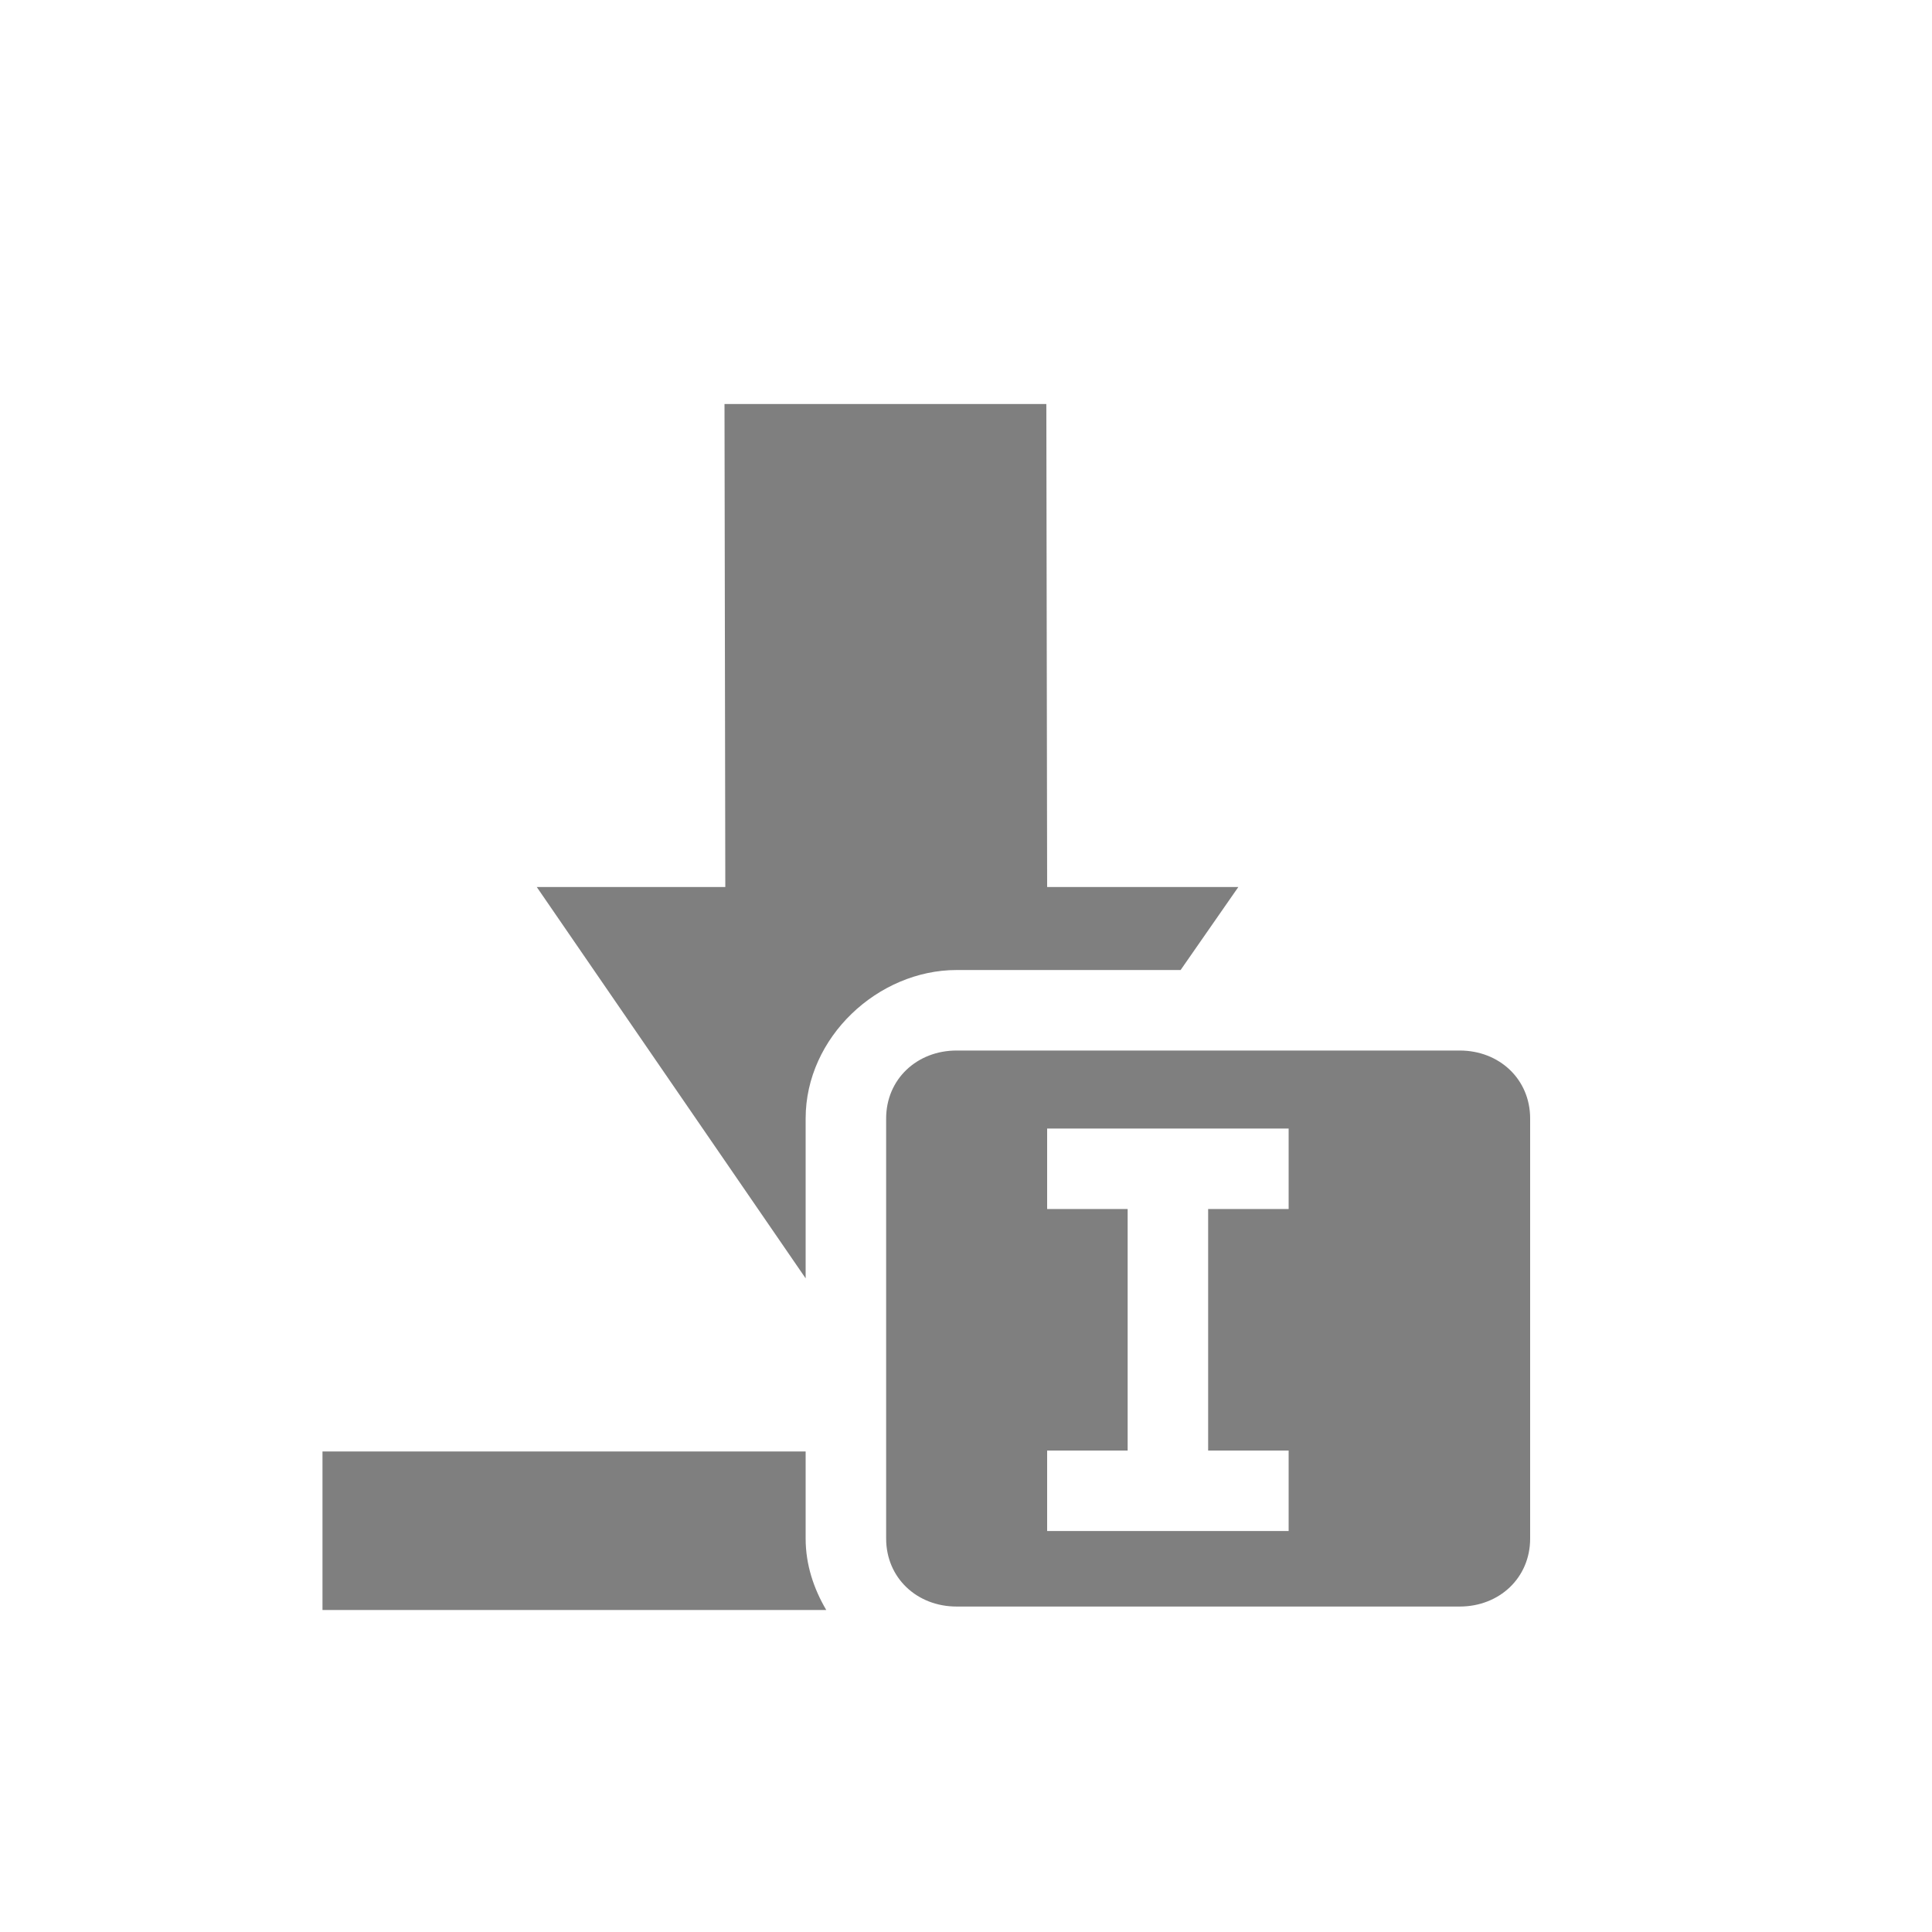
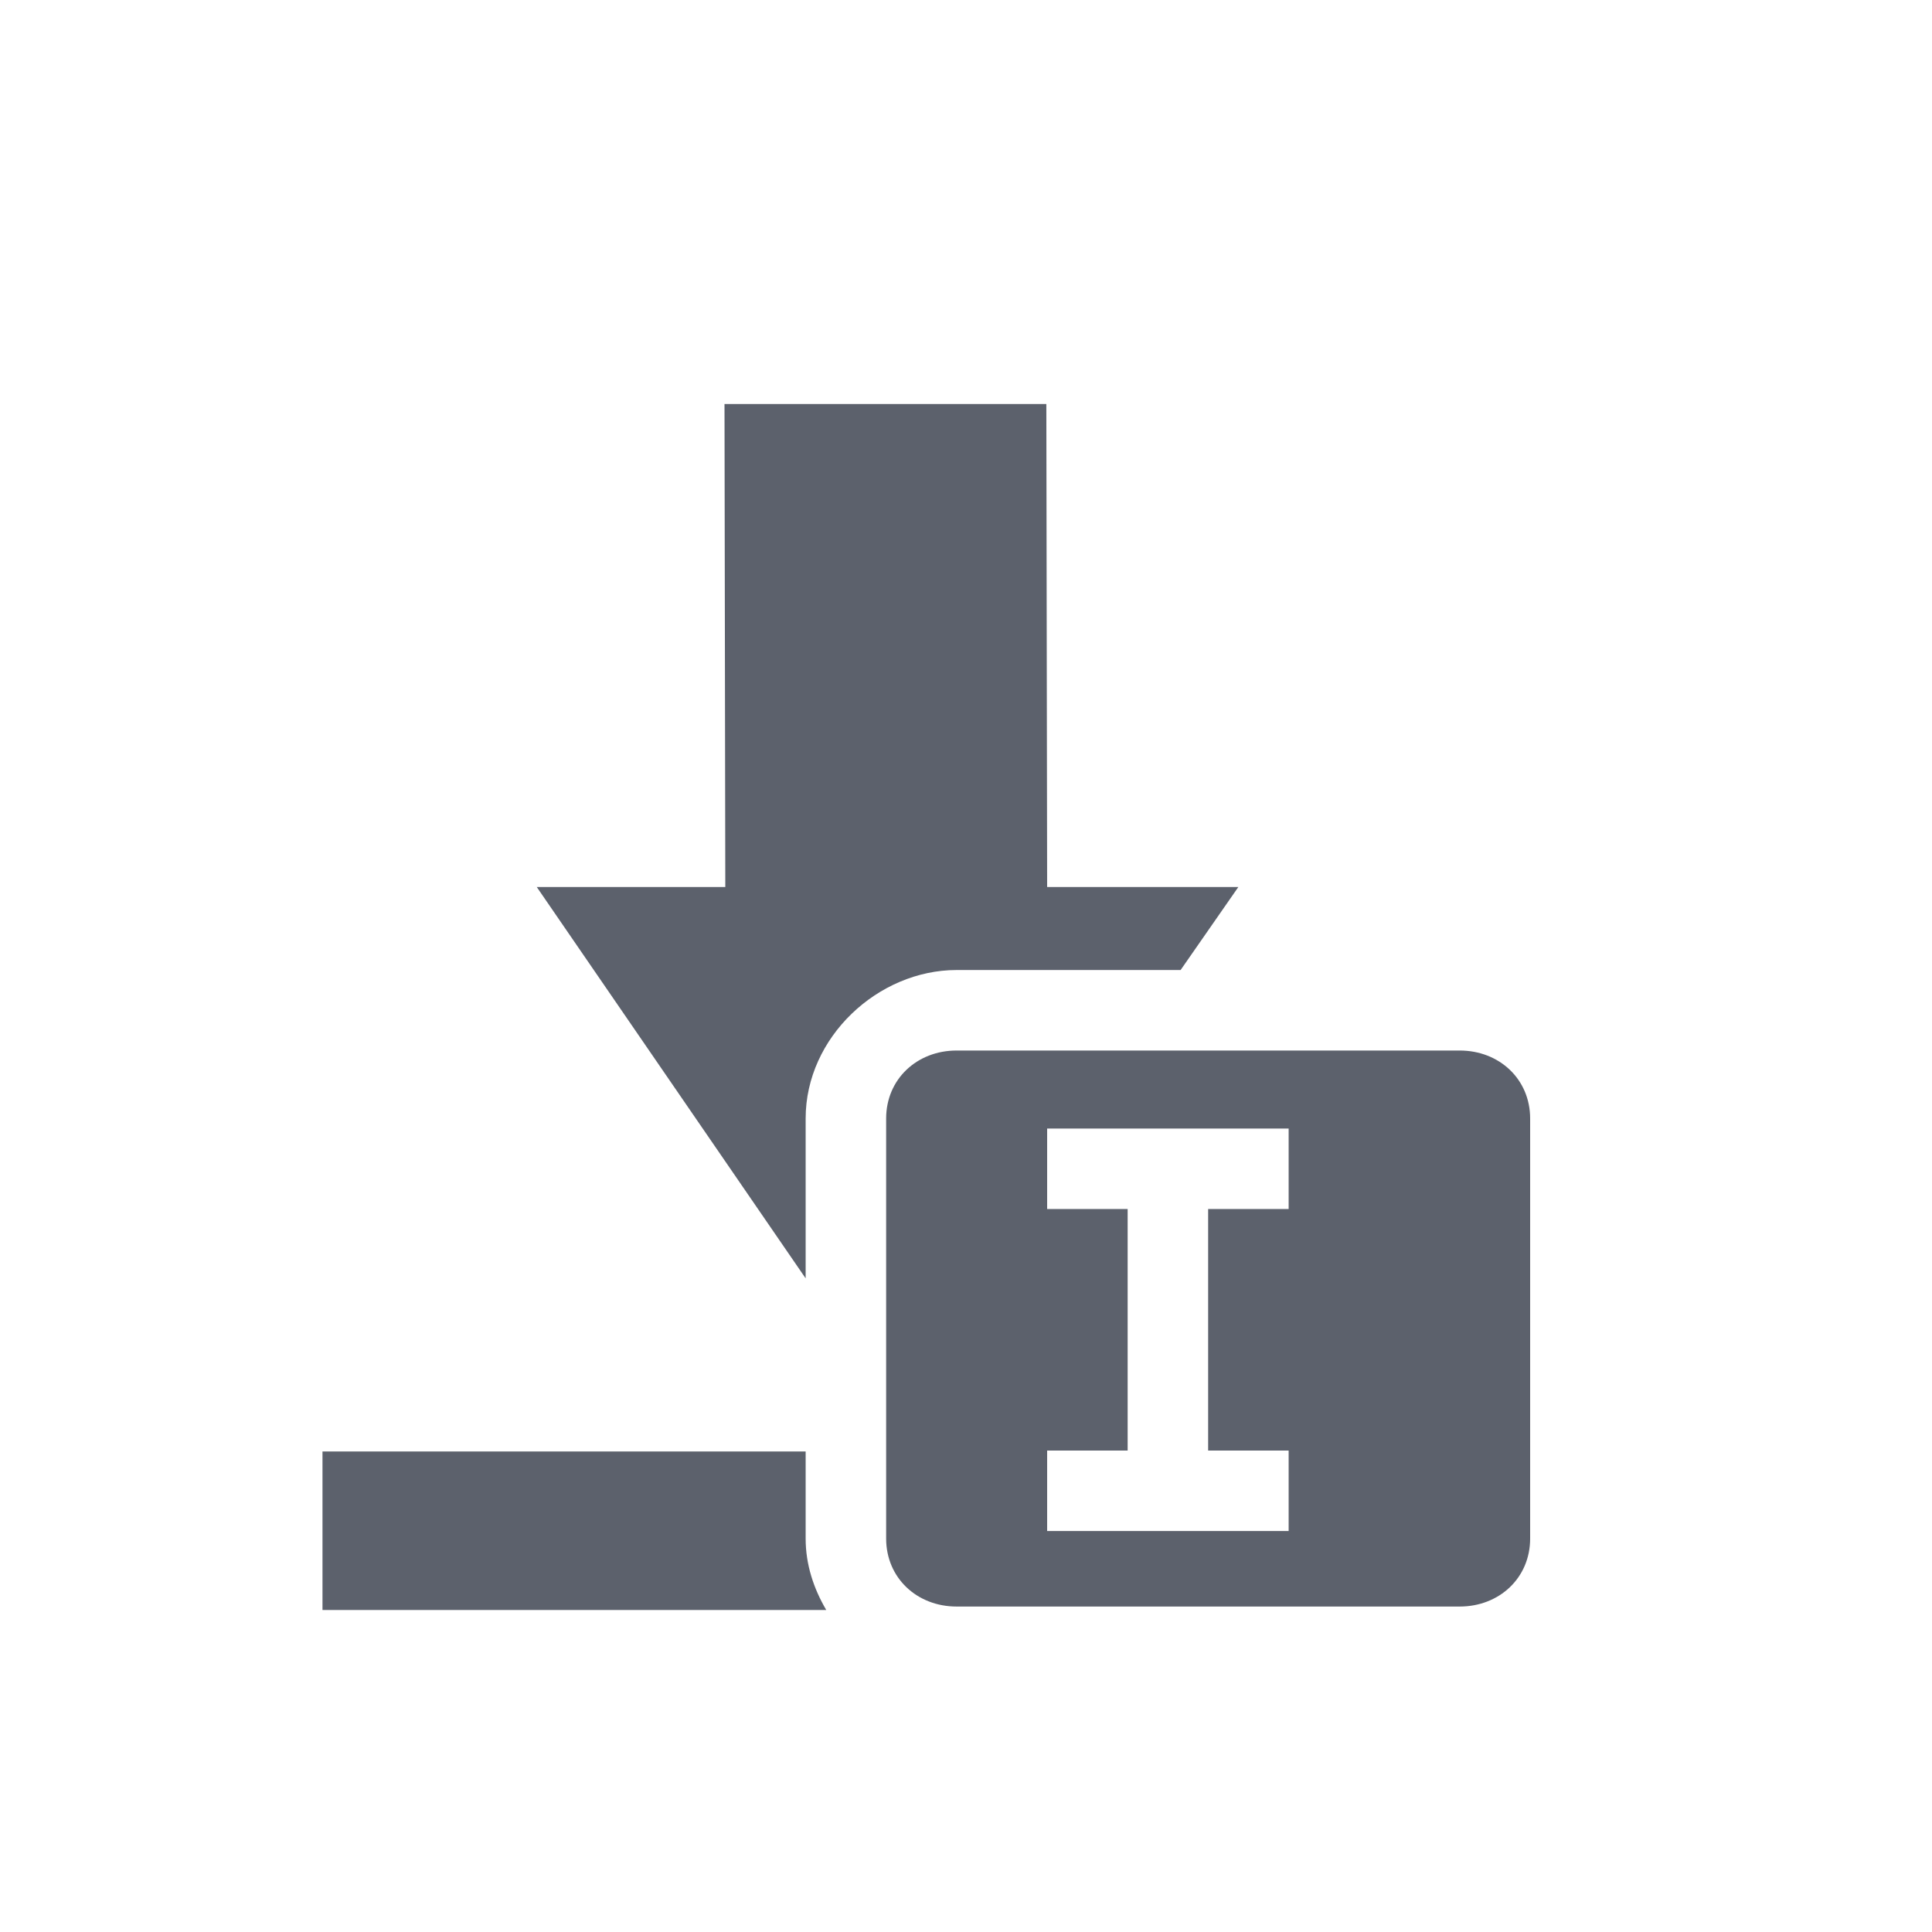
<svg xmlns="http://www.w3.org/2000/svg" id="svg7384" style="enable-background:new" height="24" width="24" version="1.1">
-   <g id="layer12" transform="translate(-325 80.019)">
-     <path id="path10456" opacity=".5" d="m334-75 0.01 6h-2.342l3.34 4.861v-1.986c0-1.011 0.901-1.844 1.875-1.844h2.783l0.717-1.031h-2.375l-0.01-6h-3.998zm2.883 8.031c-0.492 0-0.875 0.356-0.875 0.844v5.219c0 0.488 0.383 0.844 0.875 0.844h6.25c0.492 0 0.875-0.356 0.875-0.844v-5.219c0-0.488-0.383-0.844-0.875-0.844h-6.25zm1.125 0.969h3v1h-1v3h1v1h-3v-1h1v-3h-1v-1zm-9.002 4.012v1.969h6.258c-0.156-0.265-0.256-0.564-0.256-0.887v-1.082h-6.002z" />
-   </g>
+   <defs id="defs9" />
+   <path style="opacity:1;fill:#5c616c;fill-opacity:1" d="m 9,5.019 0.01,6 H 6.668 l 3.34,4.861 V 13.894 c 0,-1.011 0.901,-1.844 1.875,-1.844 h 2.783 L 15.383,11.019 h -2.375 l -0.01,-6 z m 2.883,8.031 c -0.492,0 -0.875,0.356 -0.875,0.844 v 5.219 c 0,0.488 0.383,0.844 0.875,0.844 h 6.25 c 0.492,0 0.875,-0.356 0.875,-0.844 v -5.219 c 0,-0.488 -0.383,-0.844 -0.875,-0.844 z m 1.125,0.969 h 3 v 1 h -1 v 3 h 1 v 1 h -3 v -1 h 1 v -3 h -1 z m -9.002,4.012 v 1.969 h 6.258 c -0.156,-0.265 -0.256,-0.564 -0.256,-0.887 v -1.082 h -6.002 z" id="path10456" />
</svg>
